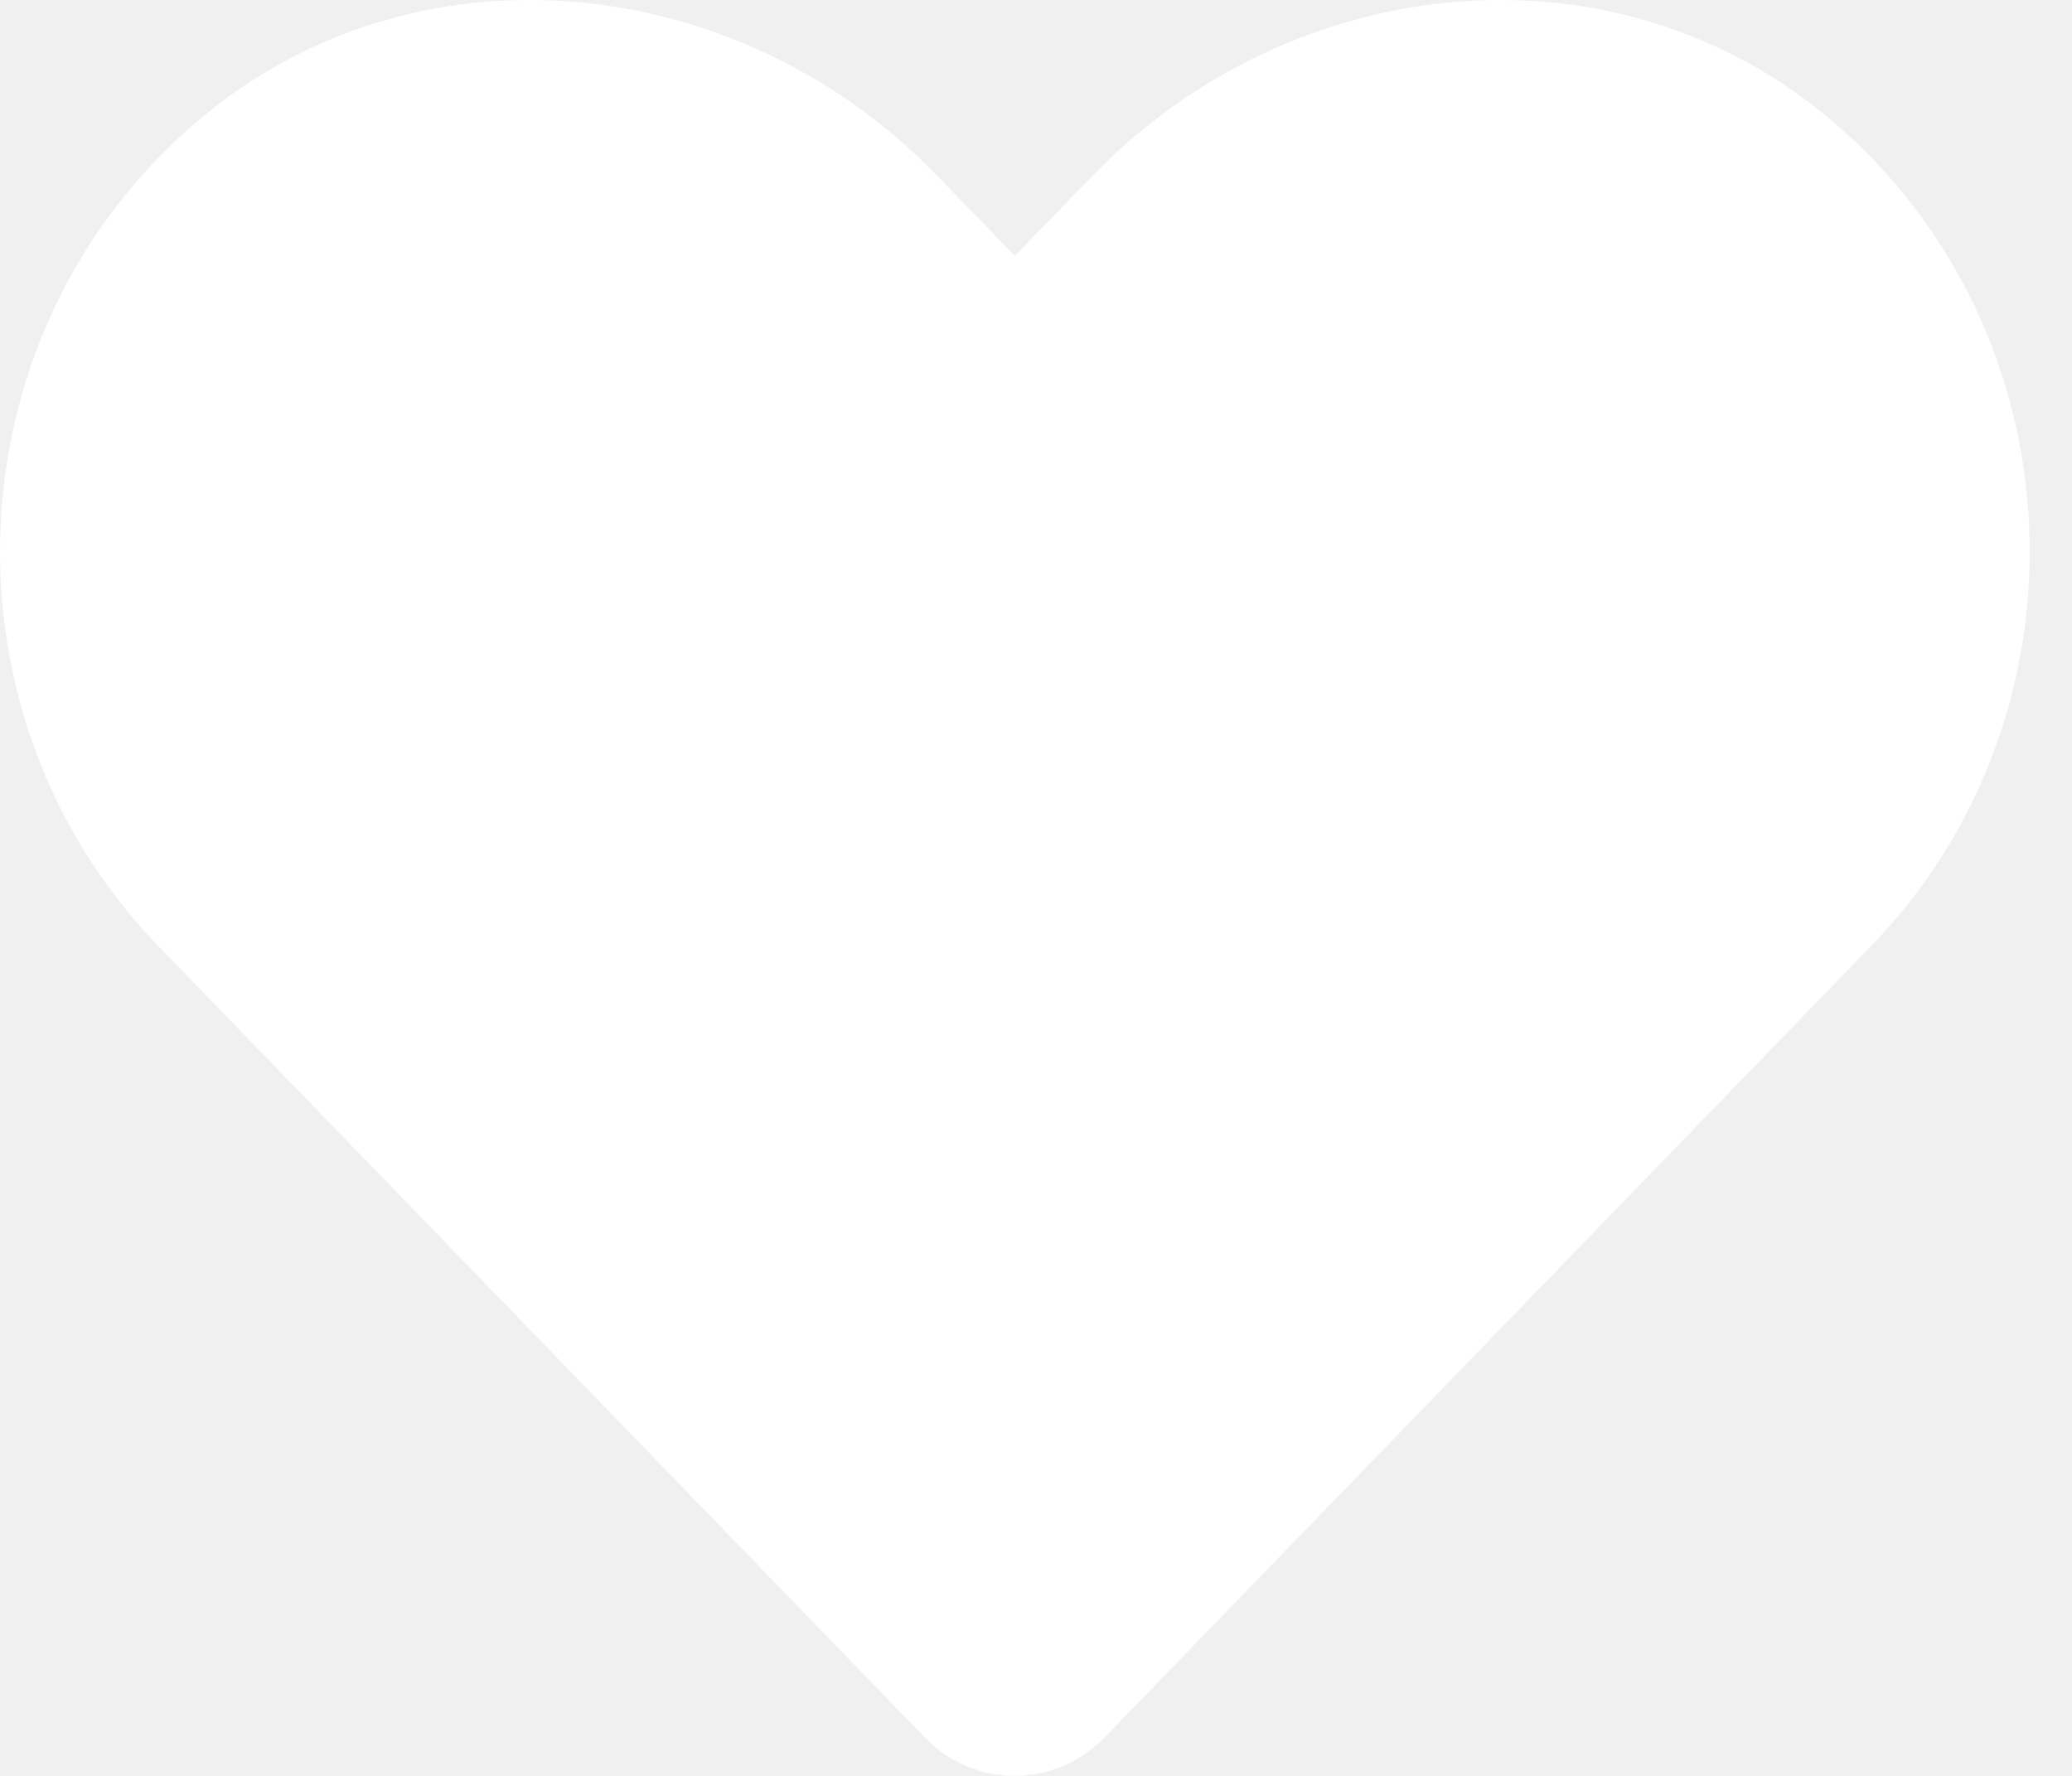
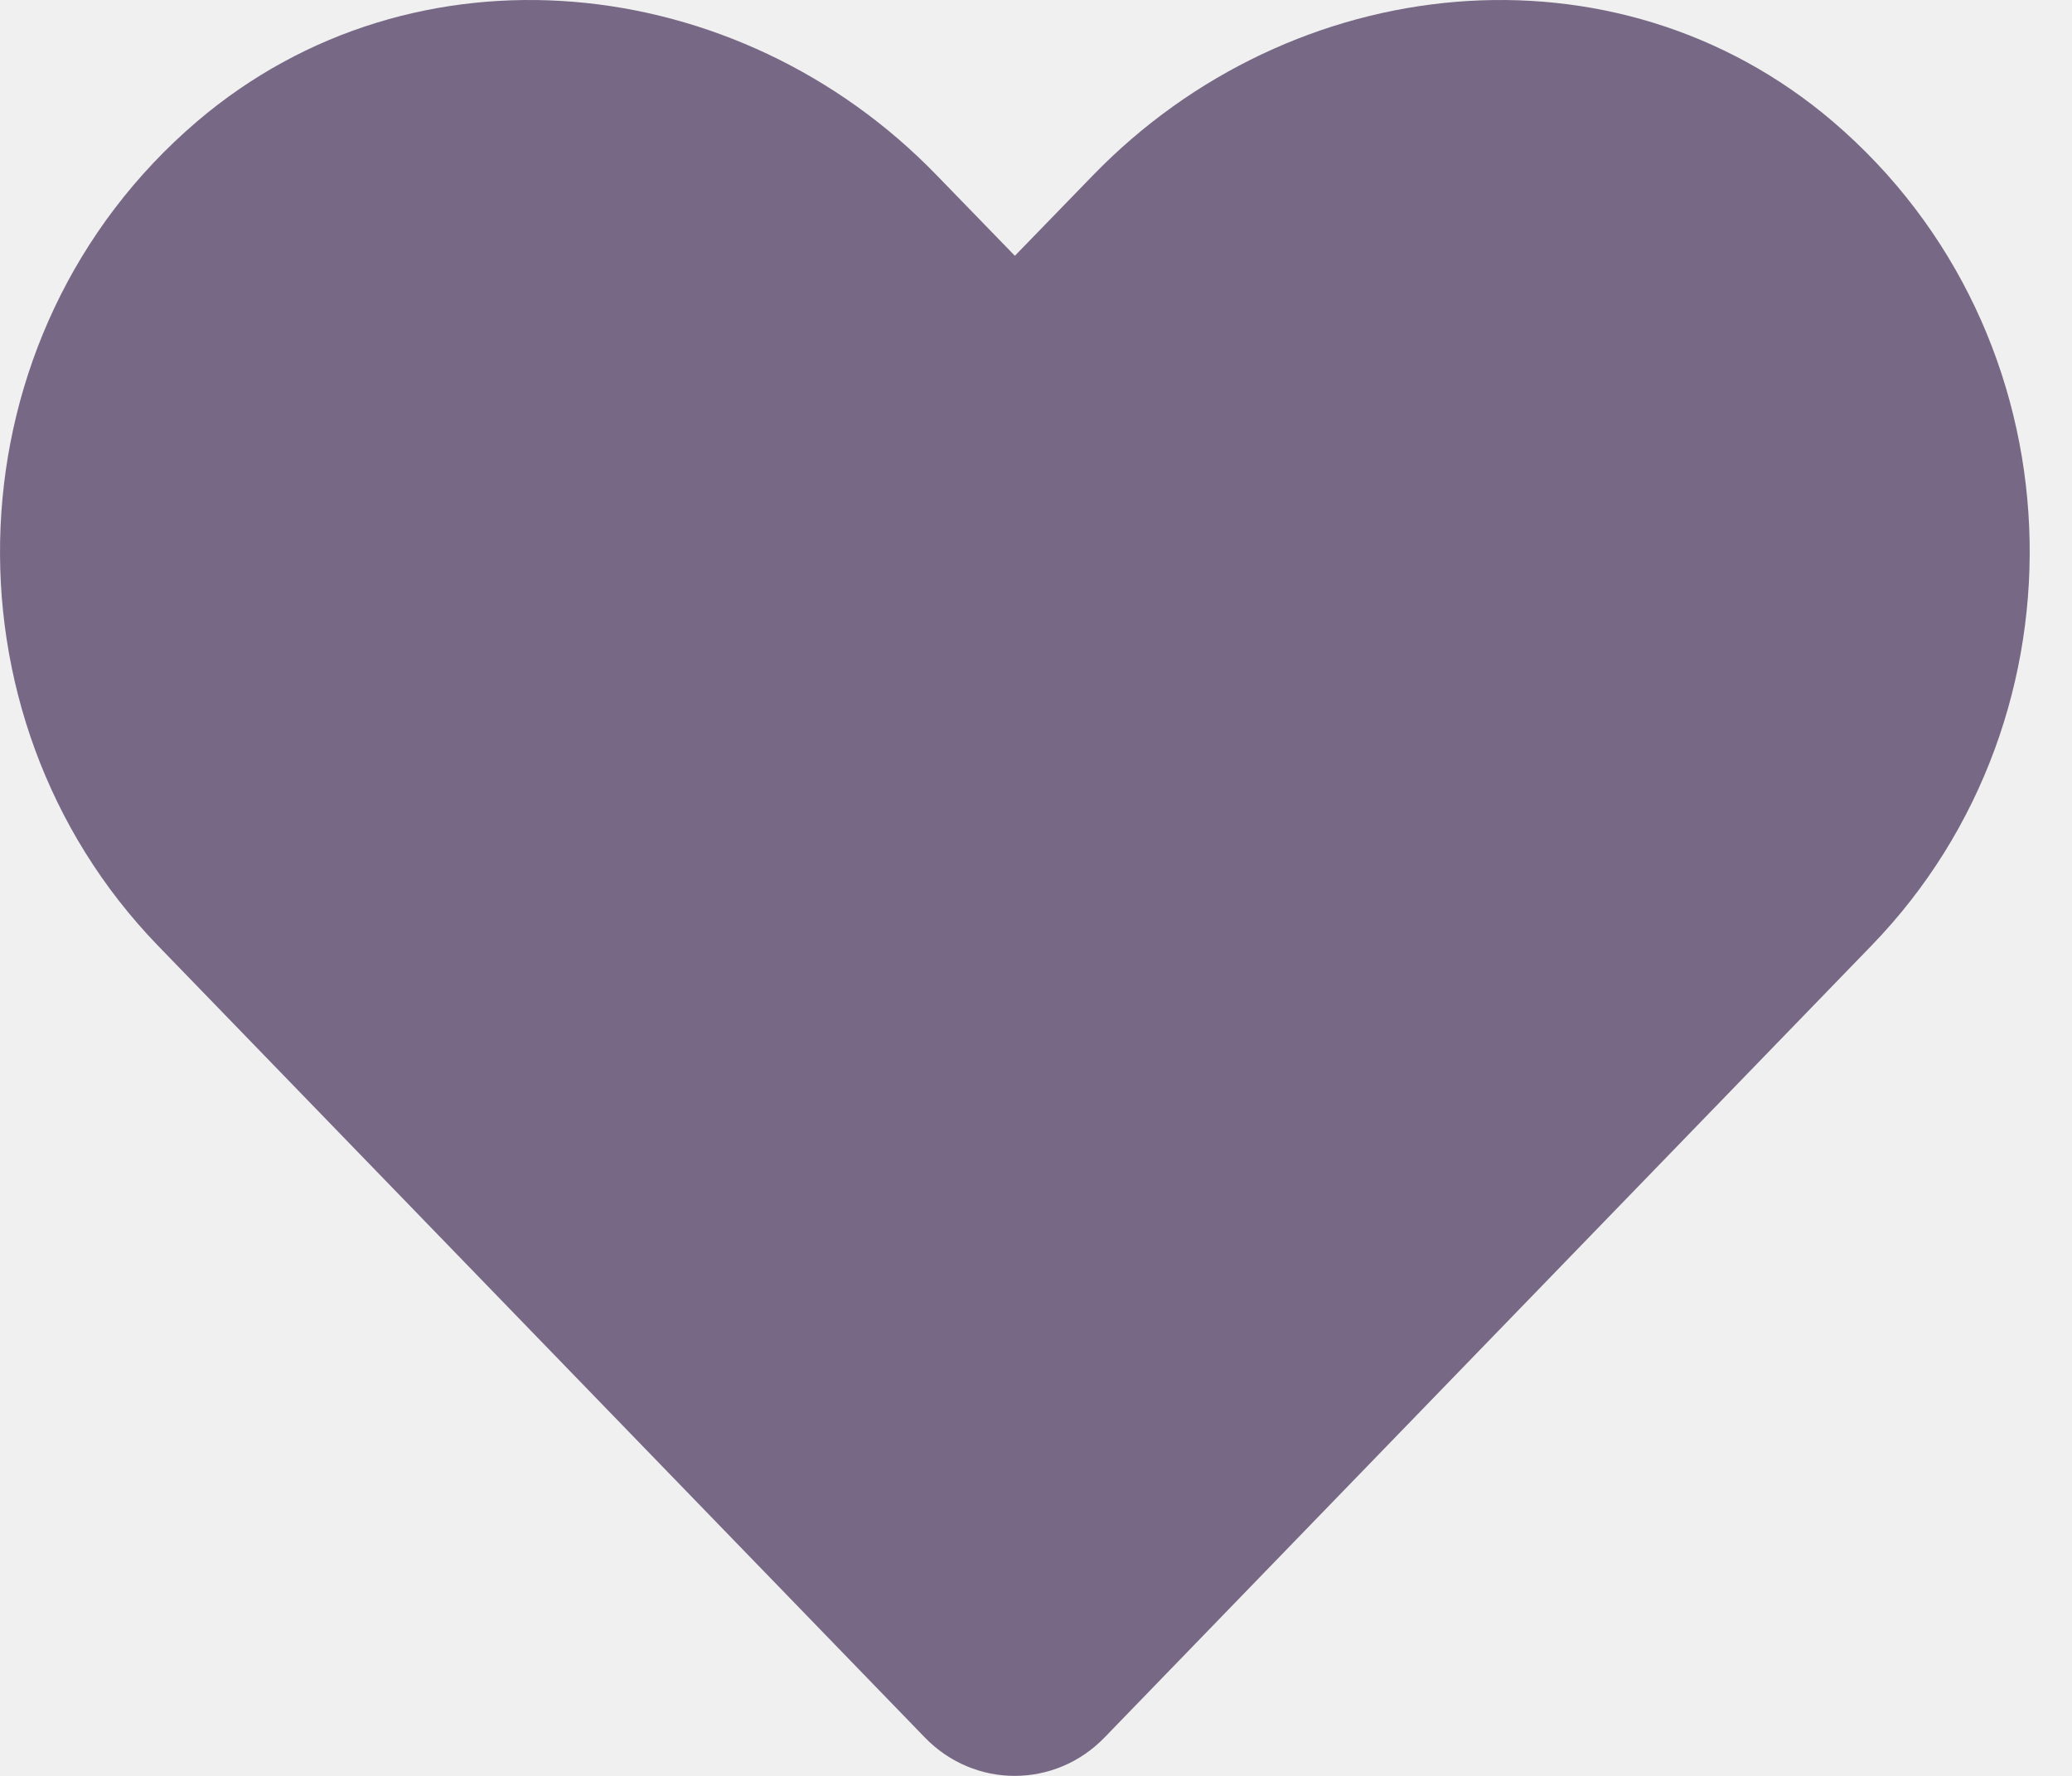
<svg xmlns="http://www.w3.org/2000/svg" width="35" height="30" viewBox="0 0 35 30" fill="none">
-   <path d="M30.958 2.051C27.288 -1.076 21.831 -0.513 18.462 2.962L17.143 4.321L15.824 2.962C12.463 -0.513 6.998 -1.076 3.329 2.051C-0.876 5.641 -1.097 12.082 2.666 15.973L15.623 29.352C16.46 30.216 17.82 30.216 18.657 29.352L31.614 15.973C35.384 12.082 35.163 5.641 30.958 2.051Z" fill="white" />
+   <path d="M30.958 2.051C27.288 -1.076 21.831 -0.513 18.462 2.962L17.143 4.321L15.824 2.962C12.463 -0.513 6.998 -1.076 3.329 2.051C-0.876 5.641 -1.097 12.082 2.666 15.973L15.623 29.352C16.46 30.216 17.82 30.216 18.657 29.352L31.614 15.973C35.384 12.082 35.163 5.641 30.958 2.051Z" fill="#776885" />
</svg>
